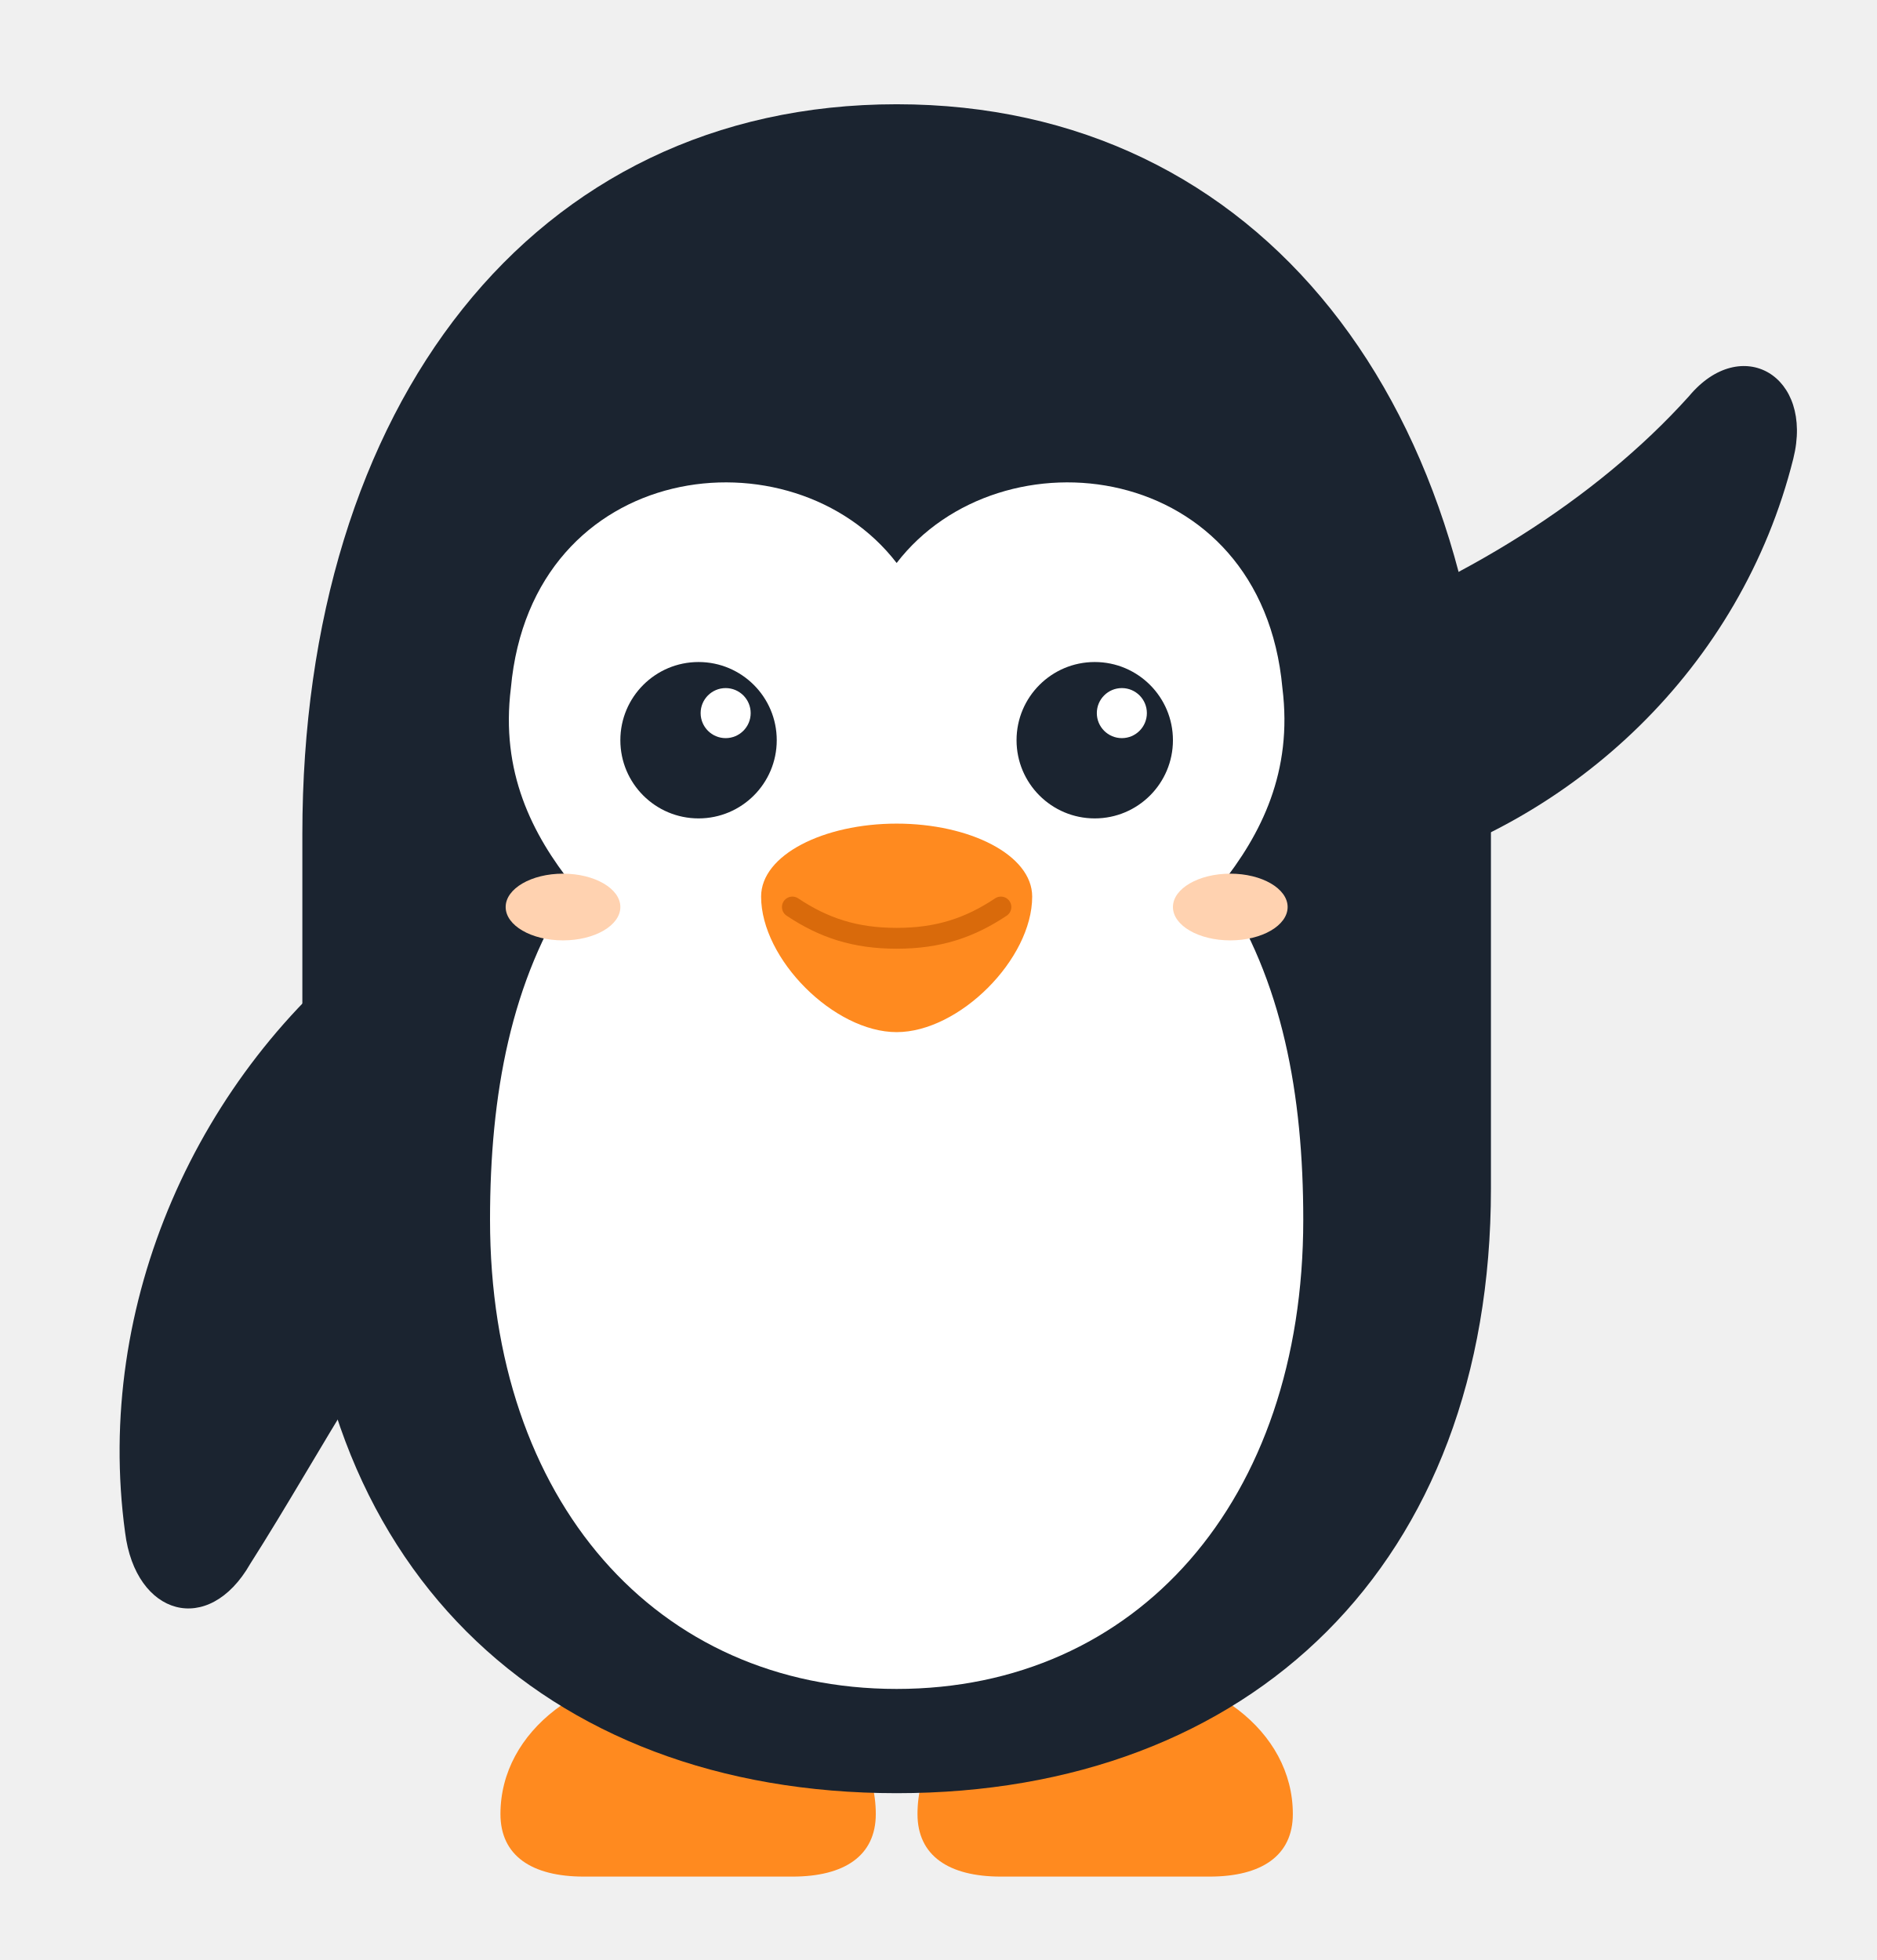
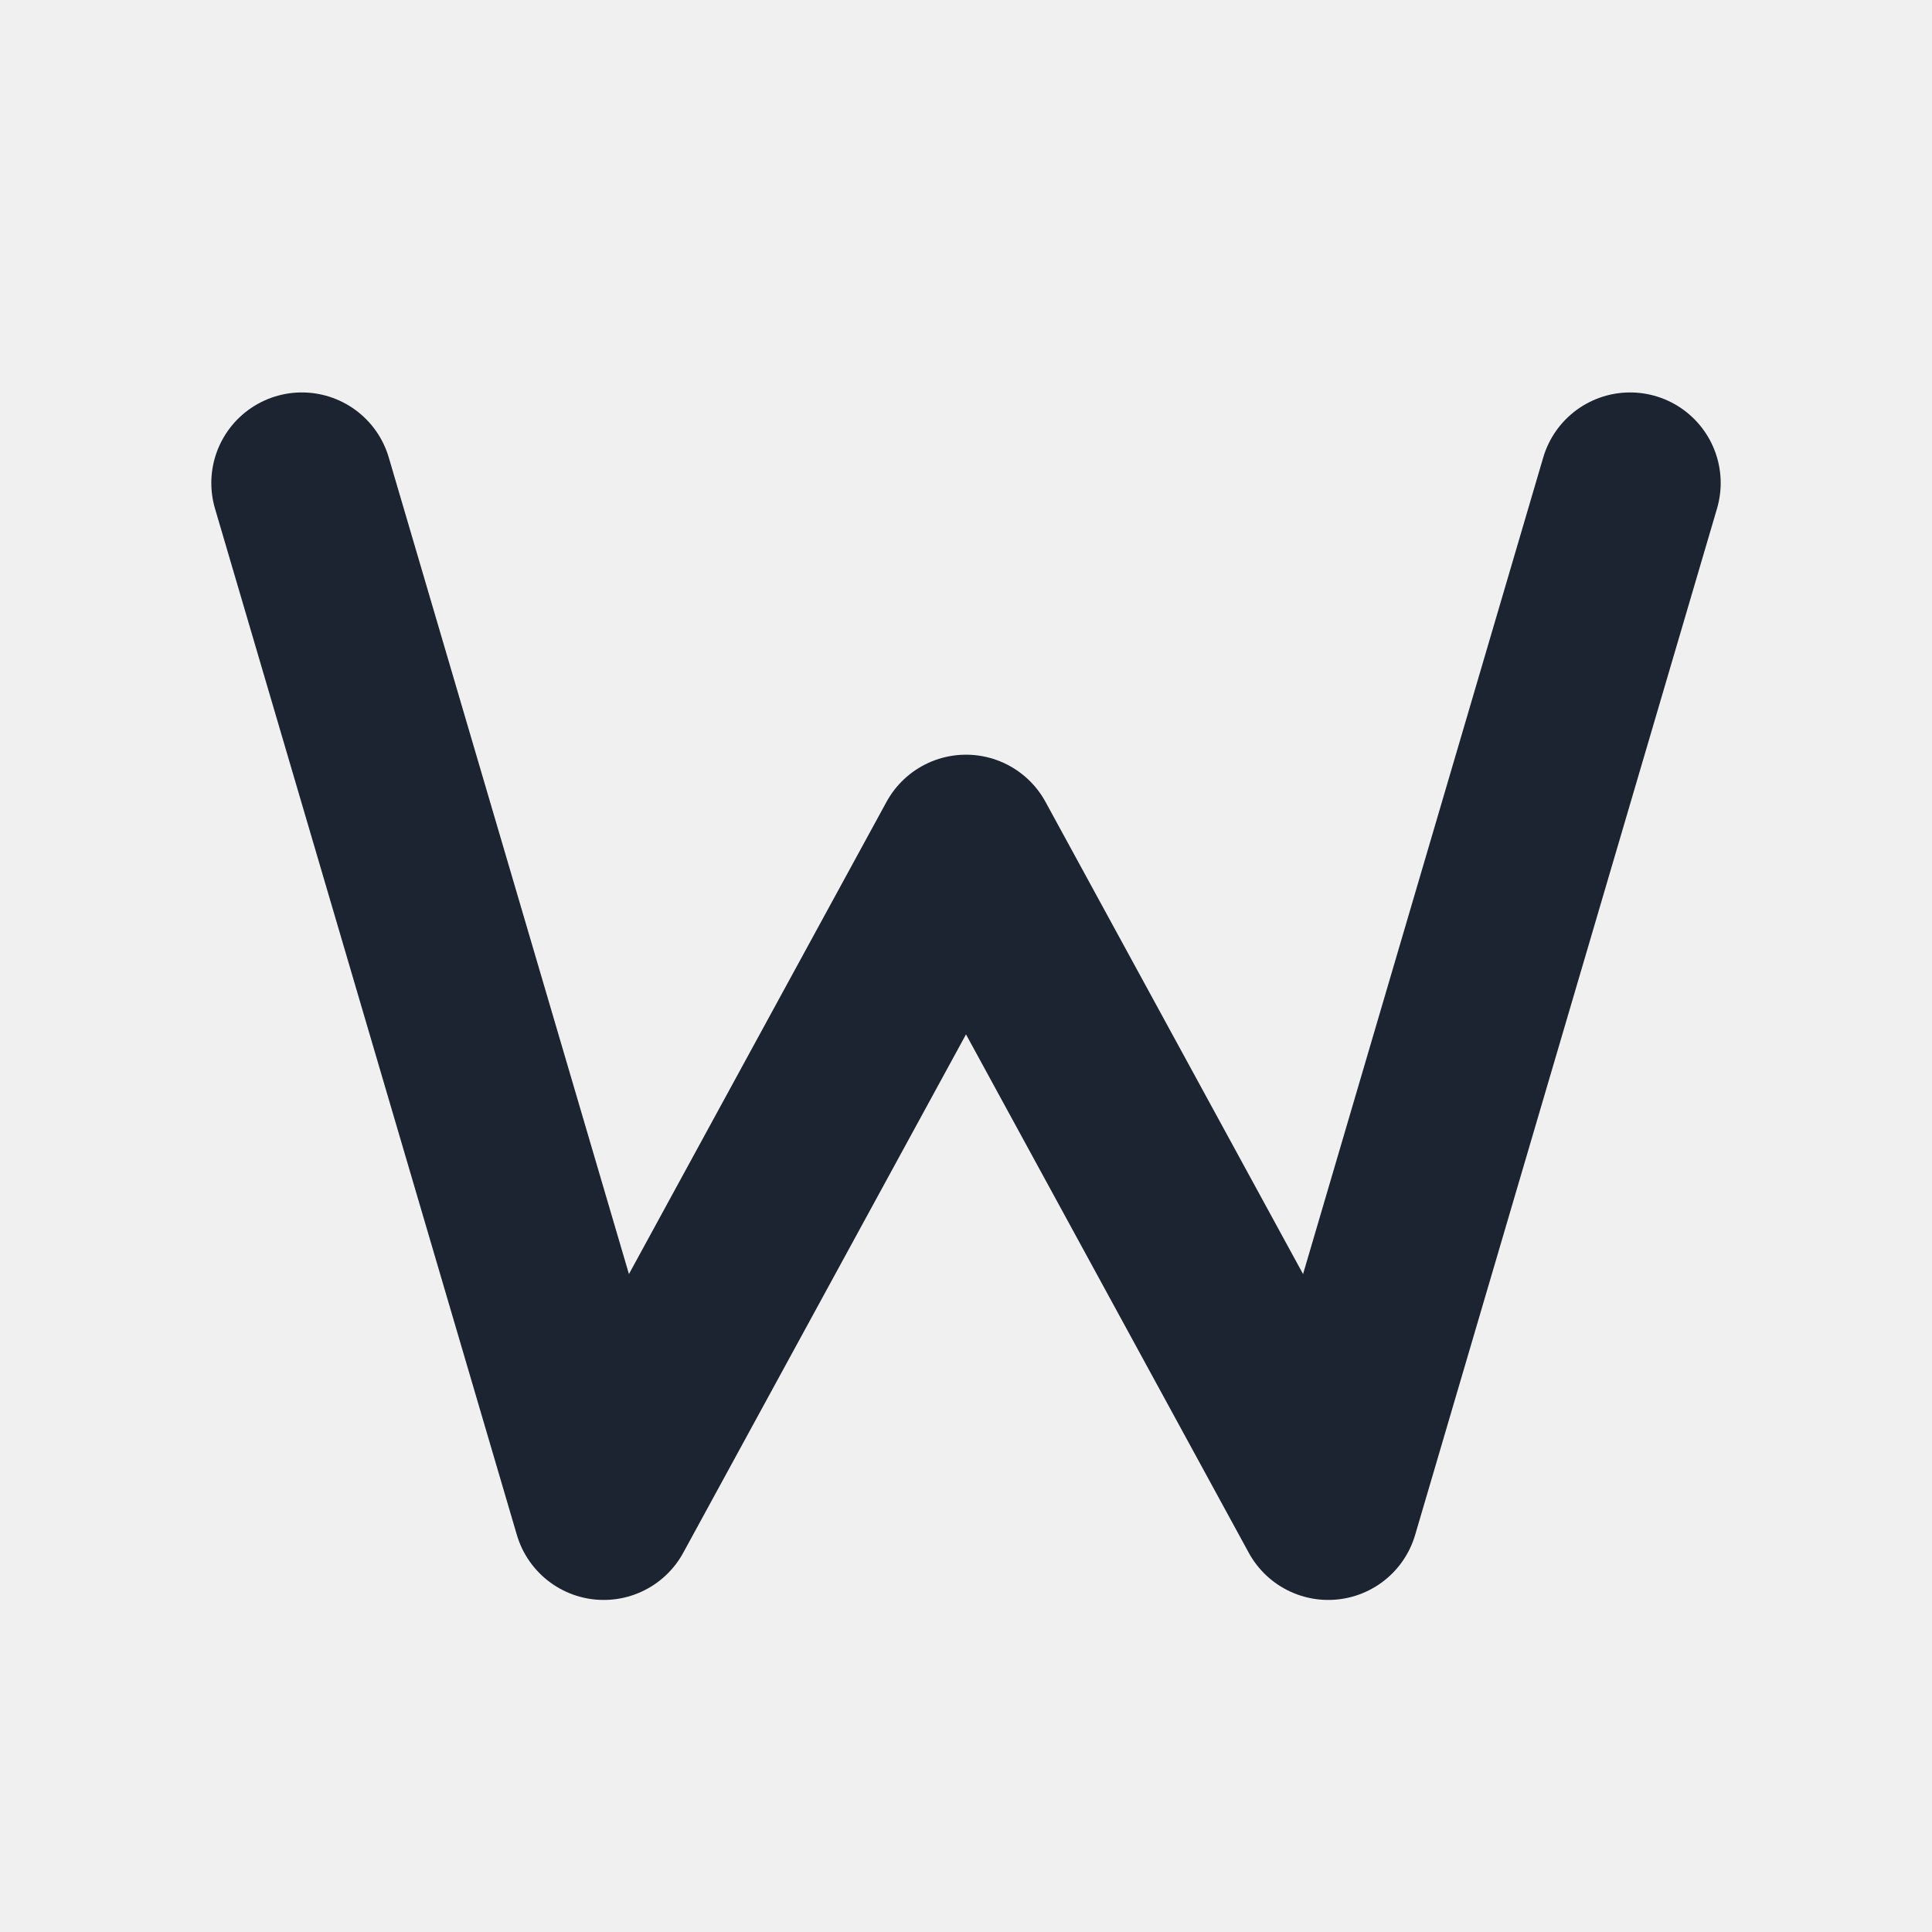
- <svg xmlns="http://www.w3.org/2000/svg" viewBox="14 6 180 188">
-   <style>.b{fill:#1b2430}@media (prefers-color-scheme:dark){.b{fill:#3a4d68}}</style>
-   <path d="M62 180c0-8 8-14 18-14s18 6 18 14c0 4-3 6-8 6H70c-5 0-8-2-8-6zM102 180c0-8 8-14 18-14s18 6 18 14c0 4-3 6-8 6h-20c-5 0-8-2-8-6z" fill="#ff8a1f" />
-   <path class="b" d="M50 96c-17 13-27 35-24 57 1 8 8 10 12 3 7-11 13-23 22-33zM146 90c19-5 35-20 40-40 2-8-5-12-10-6-9 10-22 18-36 23z" />
-   <path class="b" d="M100 16c-35 0-57 29-57 70v34c0 36 23 58 57 58s57-22 57-58V86c0-41-22-70-57-70z" />
-   <path d="M100 60c-10-13-35-10-37 12-1 8 2 14 6 19-6 9-8 20-8 32 0 27 16 45 39 45s39-18 39-45c0-12-2-23-8-32 4-5 7-11 6-19-2-22-27-25-37-12z" fill="#fff" />
-   <circle class="b" cx="81" cy="77" r="7.500" />
-   <circle class="b" cx="119" cy="77" r="7.500" />
-   <circle cx="83.600" cy="74.400" r="2.400" fill="#fff" />
-   <circle cx="121.600" cy="74.400" r="2.400" fill="#fff" />
-   <path d="M87 92c0-4 6-7 13-7s13 3 13 7c0 6-7 13-13 13s-13-7-13-13z" fill="#ff8a1f" />
-   <path d="M90 93c3 2 6 3 10 3s7-1 10-3" fill="none" stroke="#d96a0b" stroke-width="2" stroke-linecap="round" />
-   <ellipse cx="68" cy="93" rx="5.500" ry="3.200" fill="#ffd2b0" />
-   <ellipse cx="132" cy="93" rx="5.500" ry="3.200" fill="#ffd2b0" />
+ <svg xmlns="http://www.w3.org/2000/svg" viewBox="0 0 32 32">
+   <style>
+     .mark { stroke: #1b2430; }
+     @media (prefers-color-scheme: dark) { .mark { stroke: #e9eef4; } }
+   </style>
+   <path class="mark" d="M5 8 10 25 16 14 22 25 27 8" fill="none" stroke-width="3" stroke-linecap="round" stroke-linejoin="round" />
</svg>
